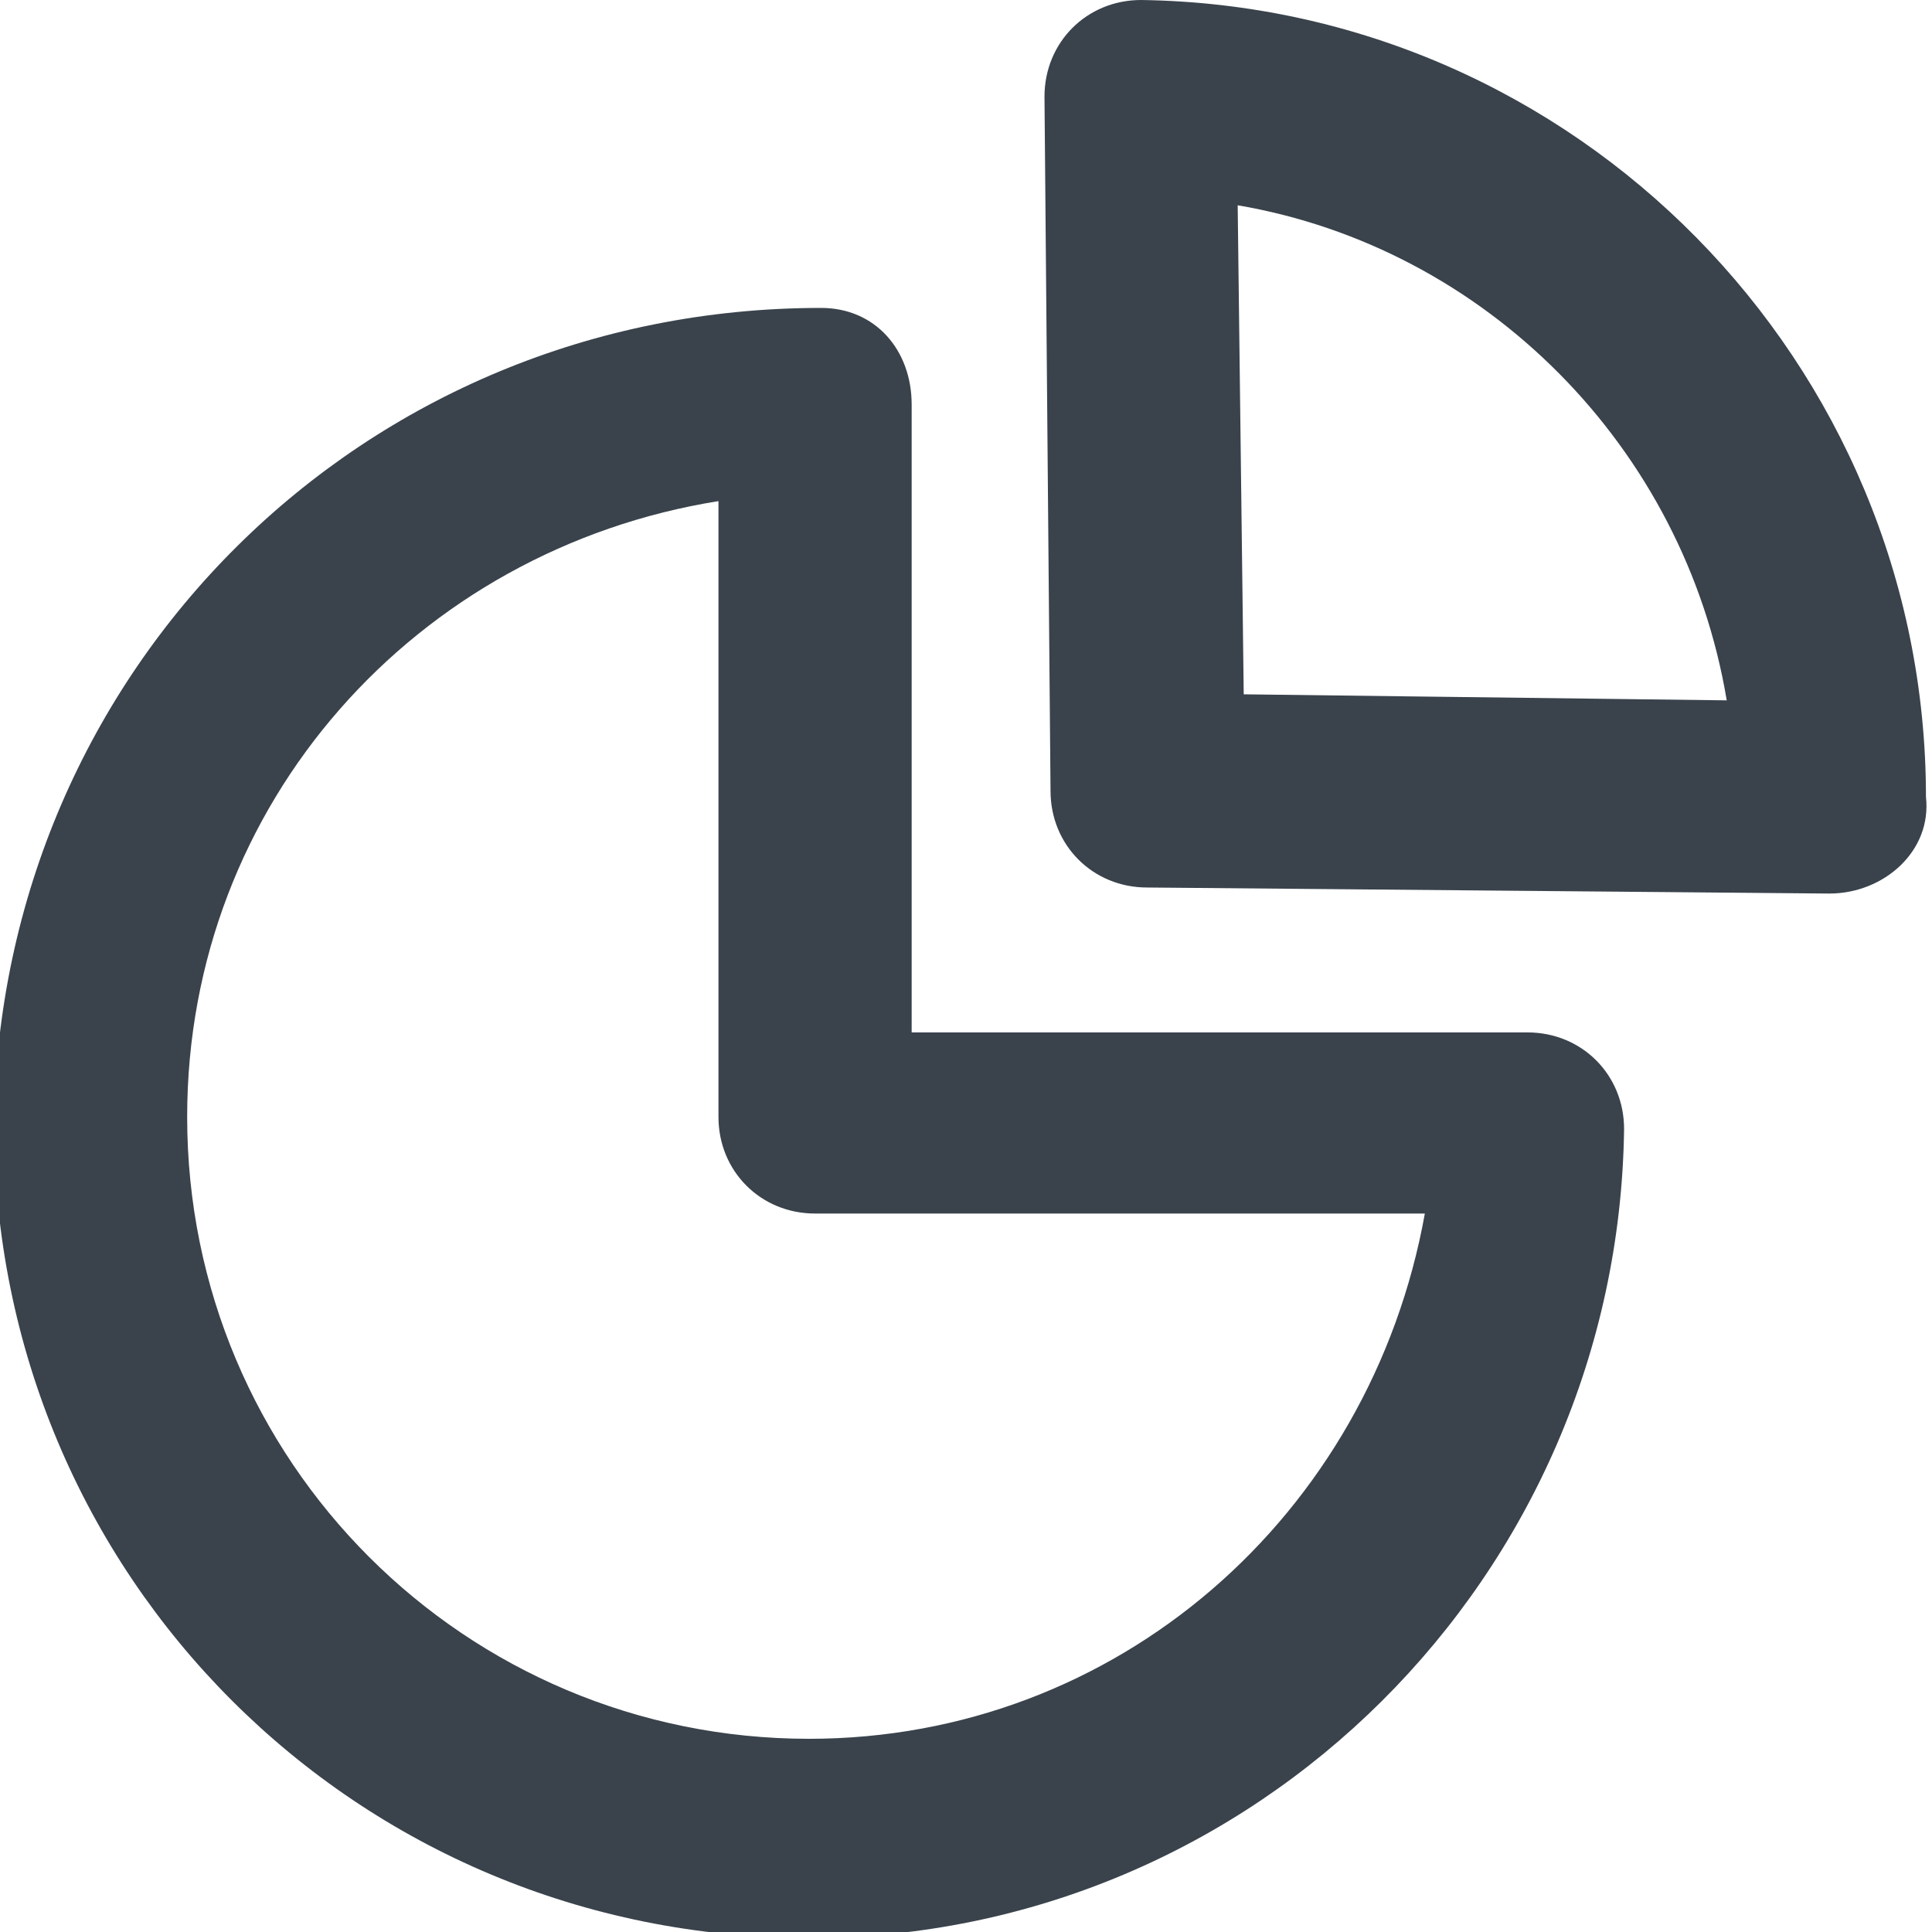
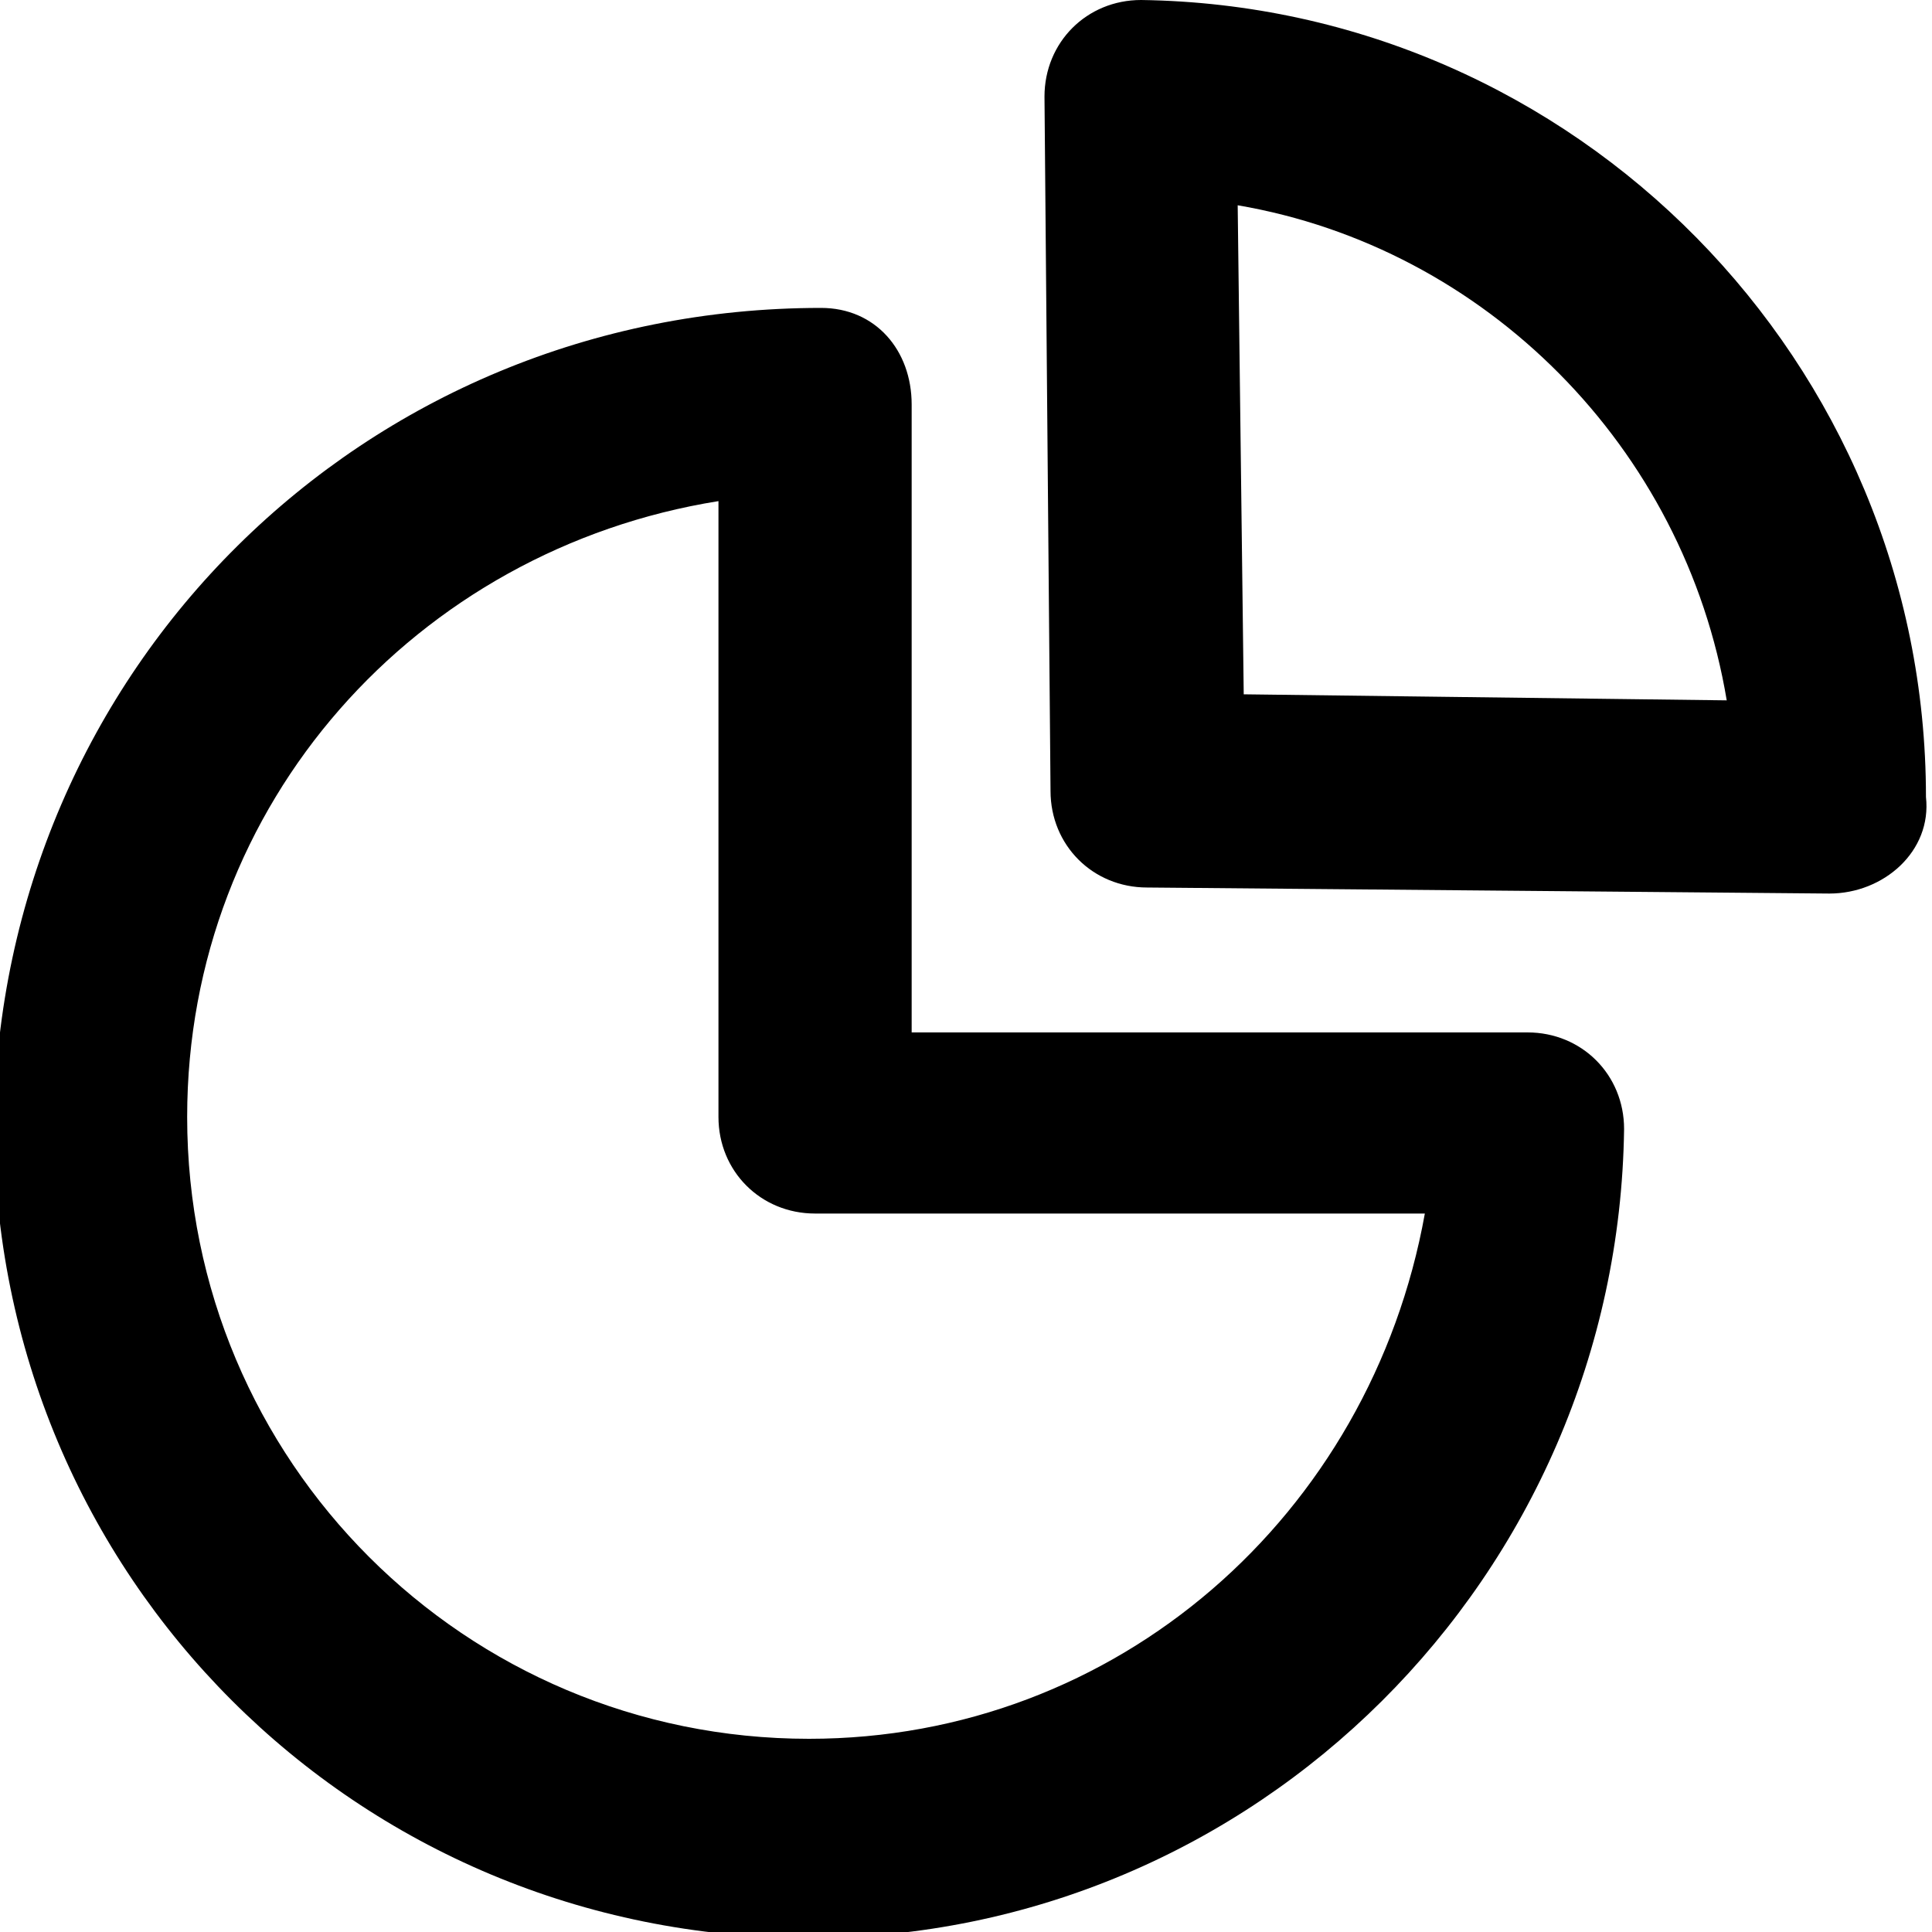
<svg xmlns="http://www.w3.org/2000/svg" version="1.1" x="0px" y="0px" viewBox="0 0 32 32" style="enable-background:new 0 0 32 32;" xml:space="preserve">
-   <style type="text/css">
- 	.st0{fill:#3A434C;}
- </style>
  <g id="diagram">
-     <path class="st0" d="M13.4,28.8c-5.7,0-10.3-4.6-10.3-10.3c0-5.2,3.8-9.4,8.8-10.2l0,10.2c0,0.9,0.7,1.6,1.6,1.6l10.1,0   C22.7,25.1,18.5,28.8,13.4,28.8 M13.6,5.1C13.6,5.1,13.6,5.1,13.6,5.1L13.6,5.1C6,5.1,0,11.1-0.1,18.6c0,7.5,6,13.5,13.5,13.5   c7.4,0,13.4-6,13.5-13.4c0-0.9-0.7-1.6-1.6-1.6l-10.2,0l0-10.4C15.1,5.8,14.5,5.1,13.6,5.1 M28.6,11.6l-8-0.1l-0.1-8.1   C24.6,4.1,27.9,7.4,28.6,11.6 M31.9,13.2C31.9,6,26.1,0.1,18.9,0c-0.9,0-1.6,0.7-1.6,1.6l0.1,11.5c0,0.9,0.7,1.6,1.6,1.6l11.3,0.1   C31.2,14.8,32,14.1,31.9,13.2C31.9,13.3,31.9,13.3,31.9,13.2C31.9,13.2,31.9,13.2,31.9,13.2" />
+     <path d="M13.4,28.8c-5.7,0-10.3-4.6-10.3-10.3c0-5.2,3.8-9.4,8.8-10.2l0,10.2c0,0.9,0.7,1.6,1.6,1.6l10.1,0   C22.7,25.1,18.5,28.8,13.4,28.8 M13.6,5.1C13.6,5.1,13.6,5.1,13.6,5.1L13.6,5.1C6,5.1,0,11.1-0.1,18.6c0,7.5,6,13.5,13.5,13.5   c7.4,0,13.4-6,13.5-13.4c0-0.9-0.7-1.6-1.6-1.6l-10.2,0l0-10.4C15.1,5.8,14.5,5.1,13.6,5.1 M28.6,11.6l-8-0.1l-0.1-8.1   C24.6,4.1,27.9,7.4,28.6,11.6 M31.9,13.2C31.9,6,26.1,0.1,18.9,0c-0.9,0-1.6,0.7-1.6,1.6l0.1,11.5c0,0.9,0.7,1.6,1.6,1.6l11.3,0.1   C31.2,14.8,32,14.1,31.9,13.2C31.9,13.3,31.9,13.3,31.9,13.2C31.9,13.2,31.9,13.2,31.9,13.2" />
  </g>
</svg>
